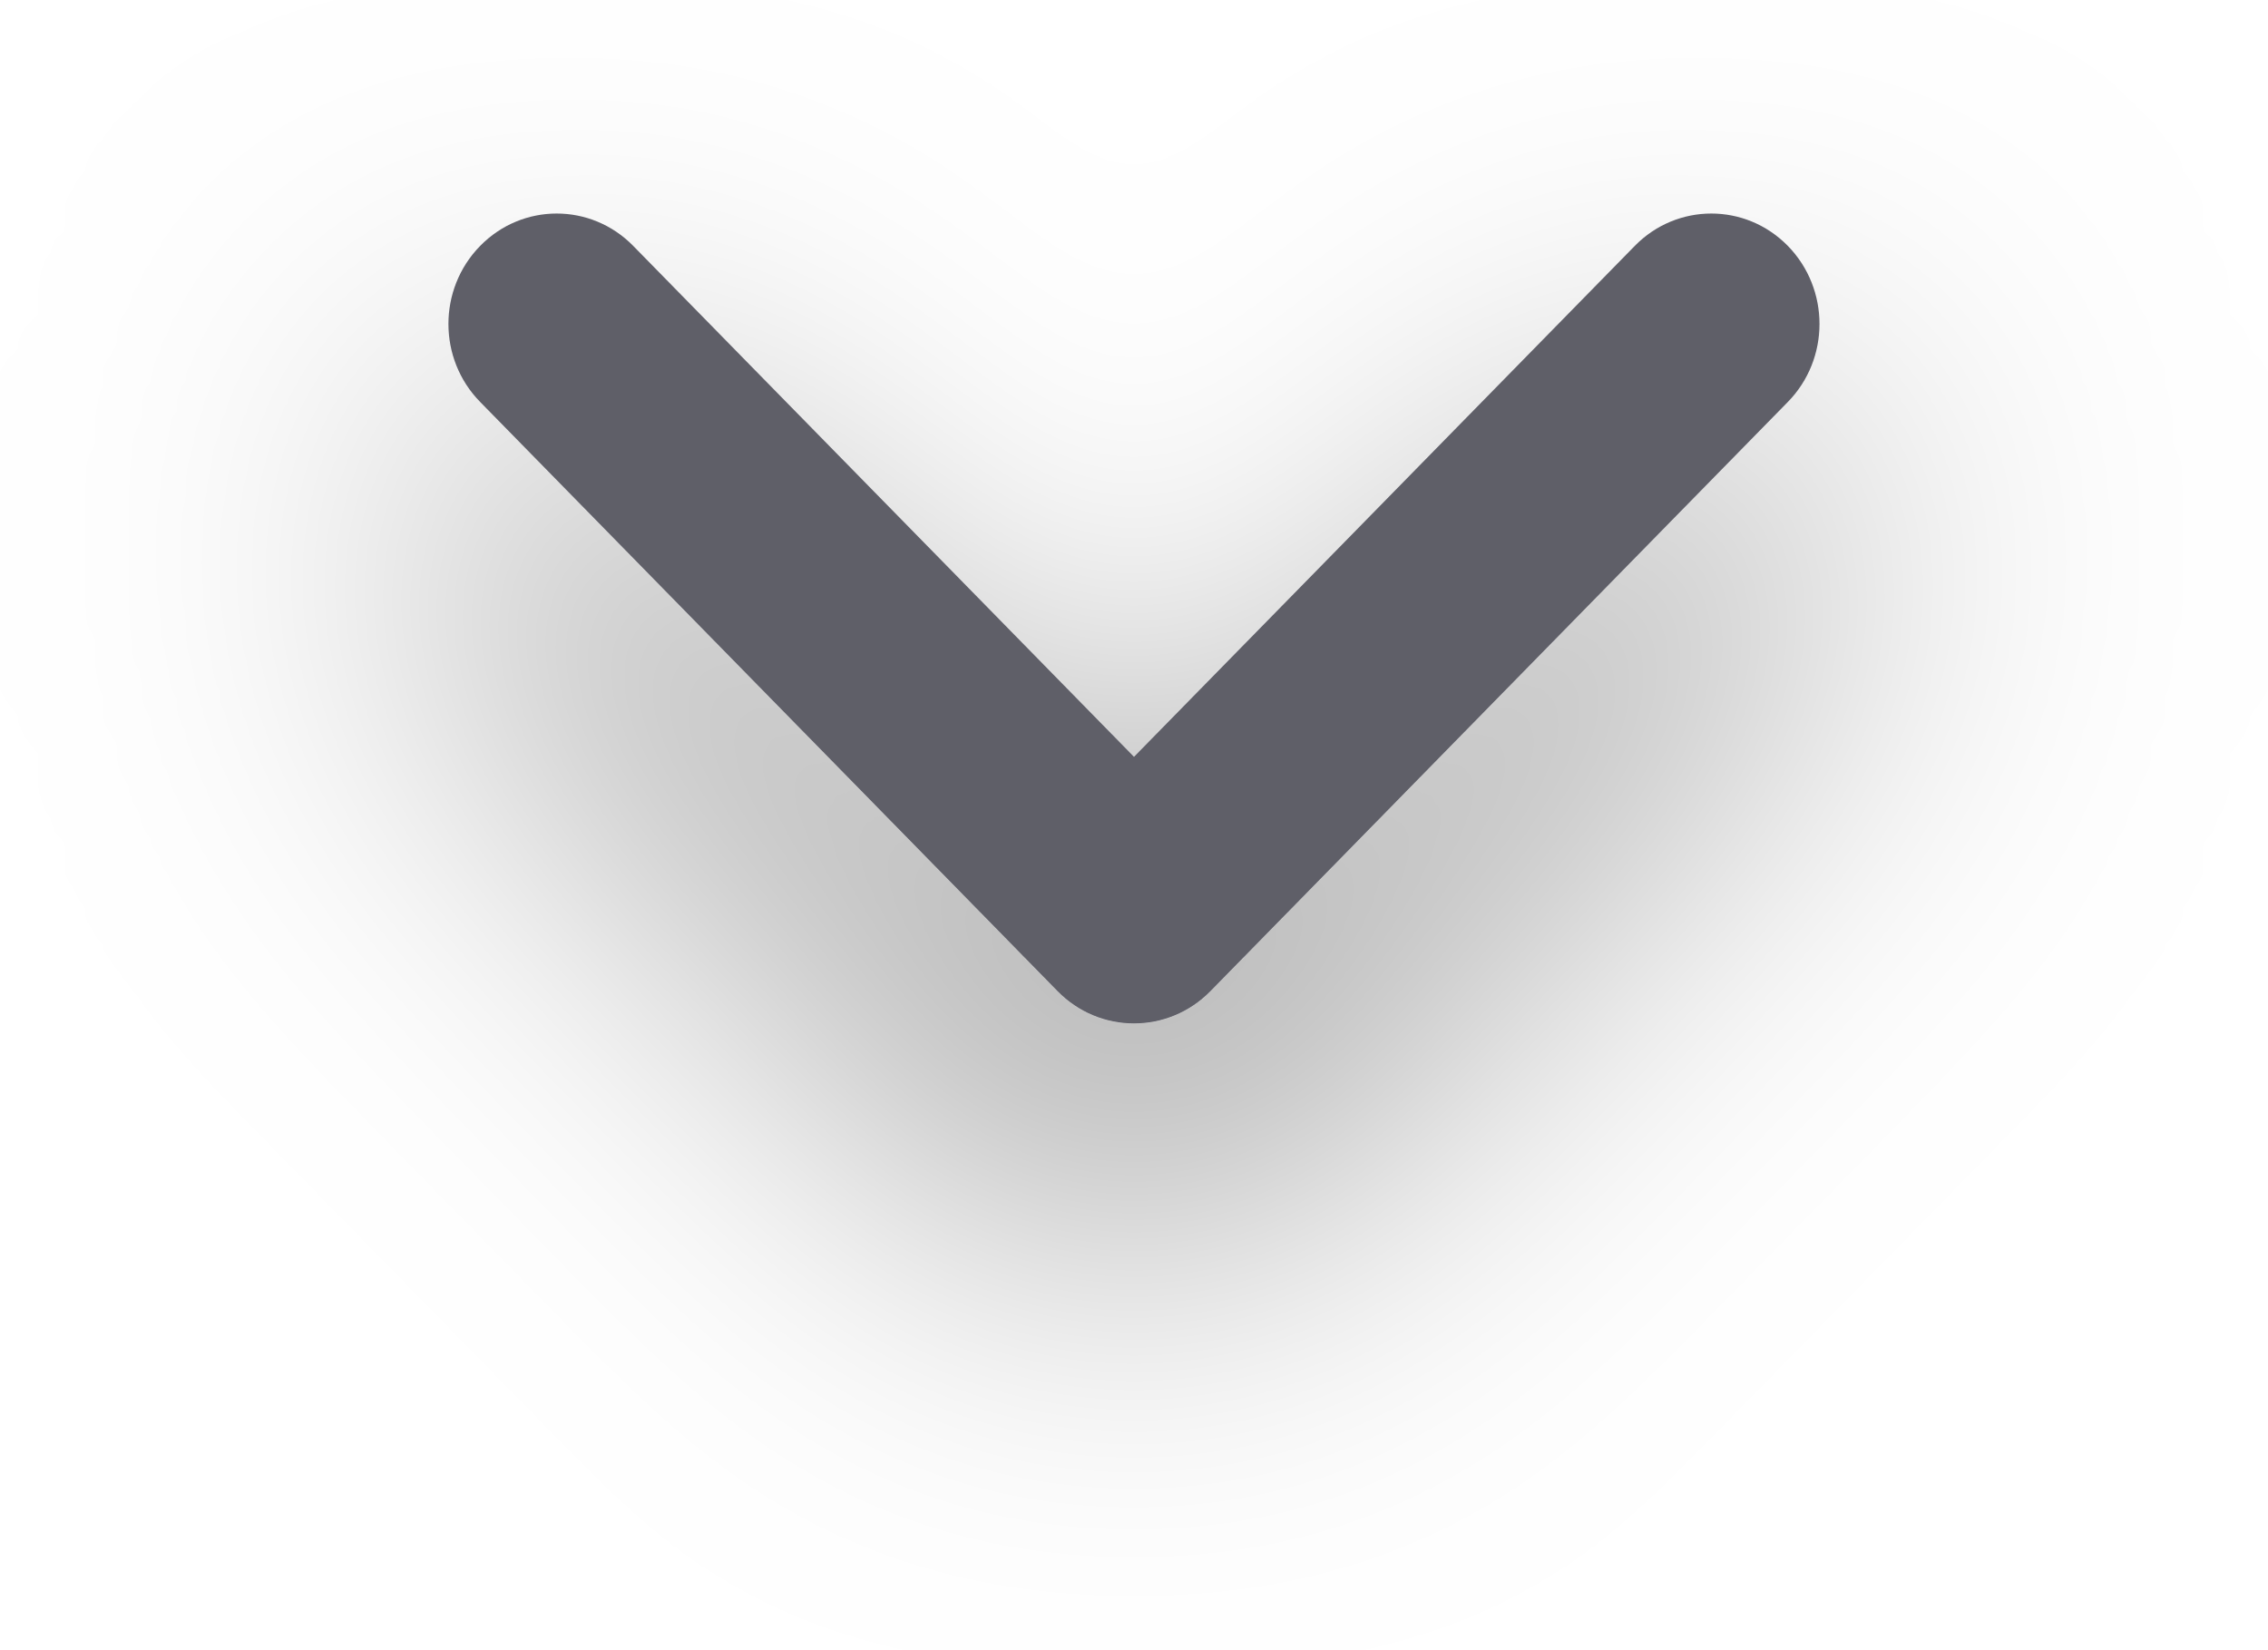
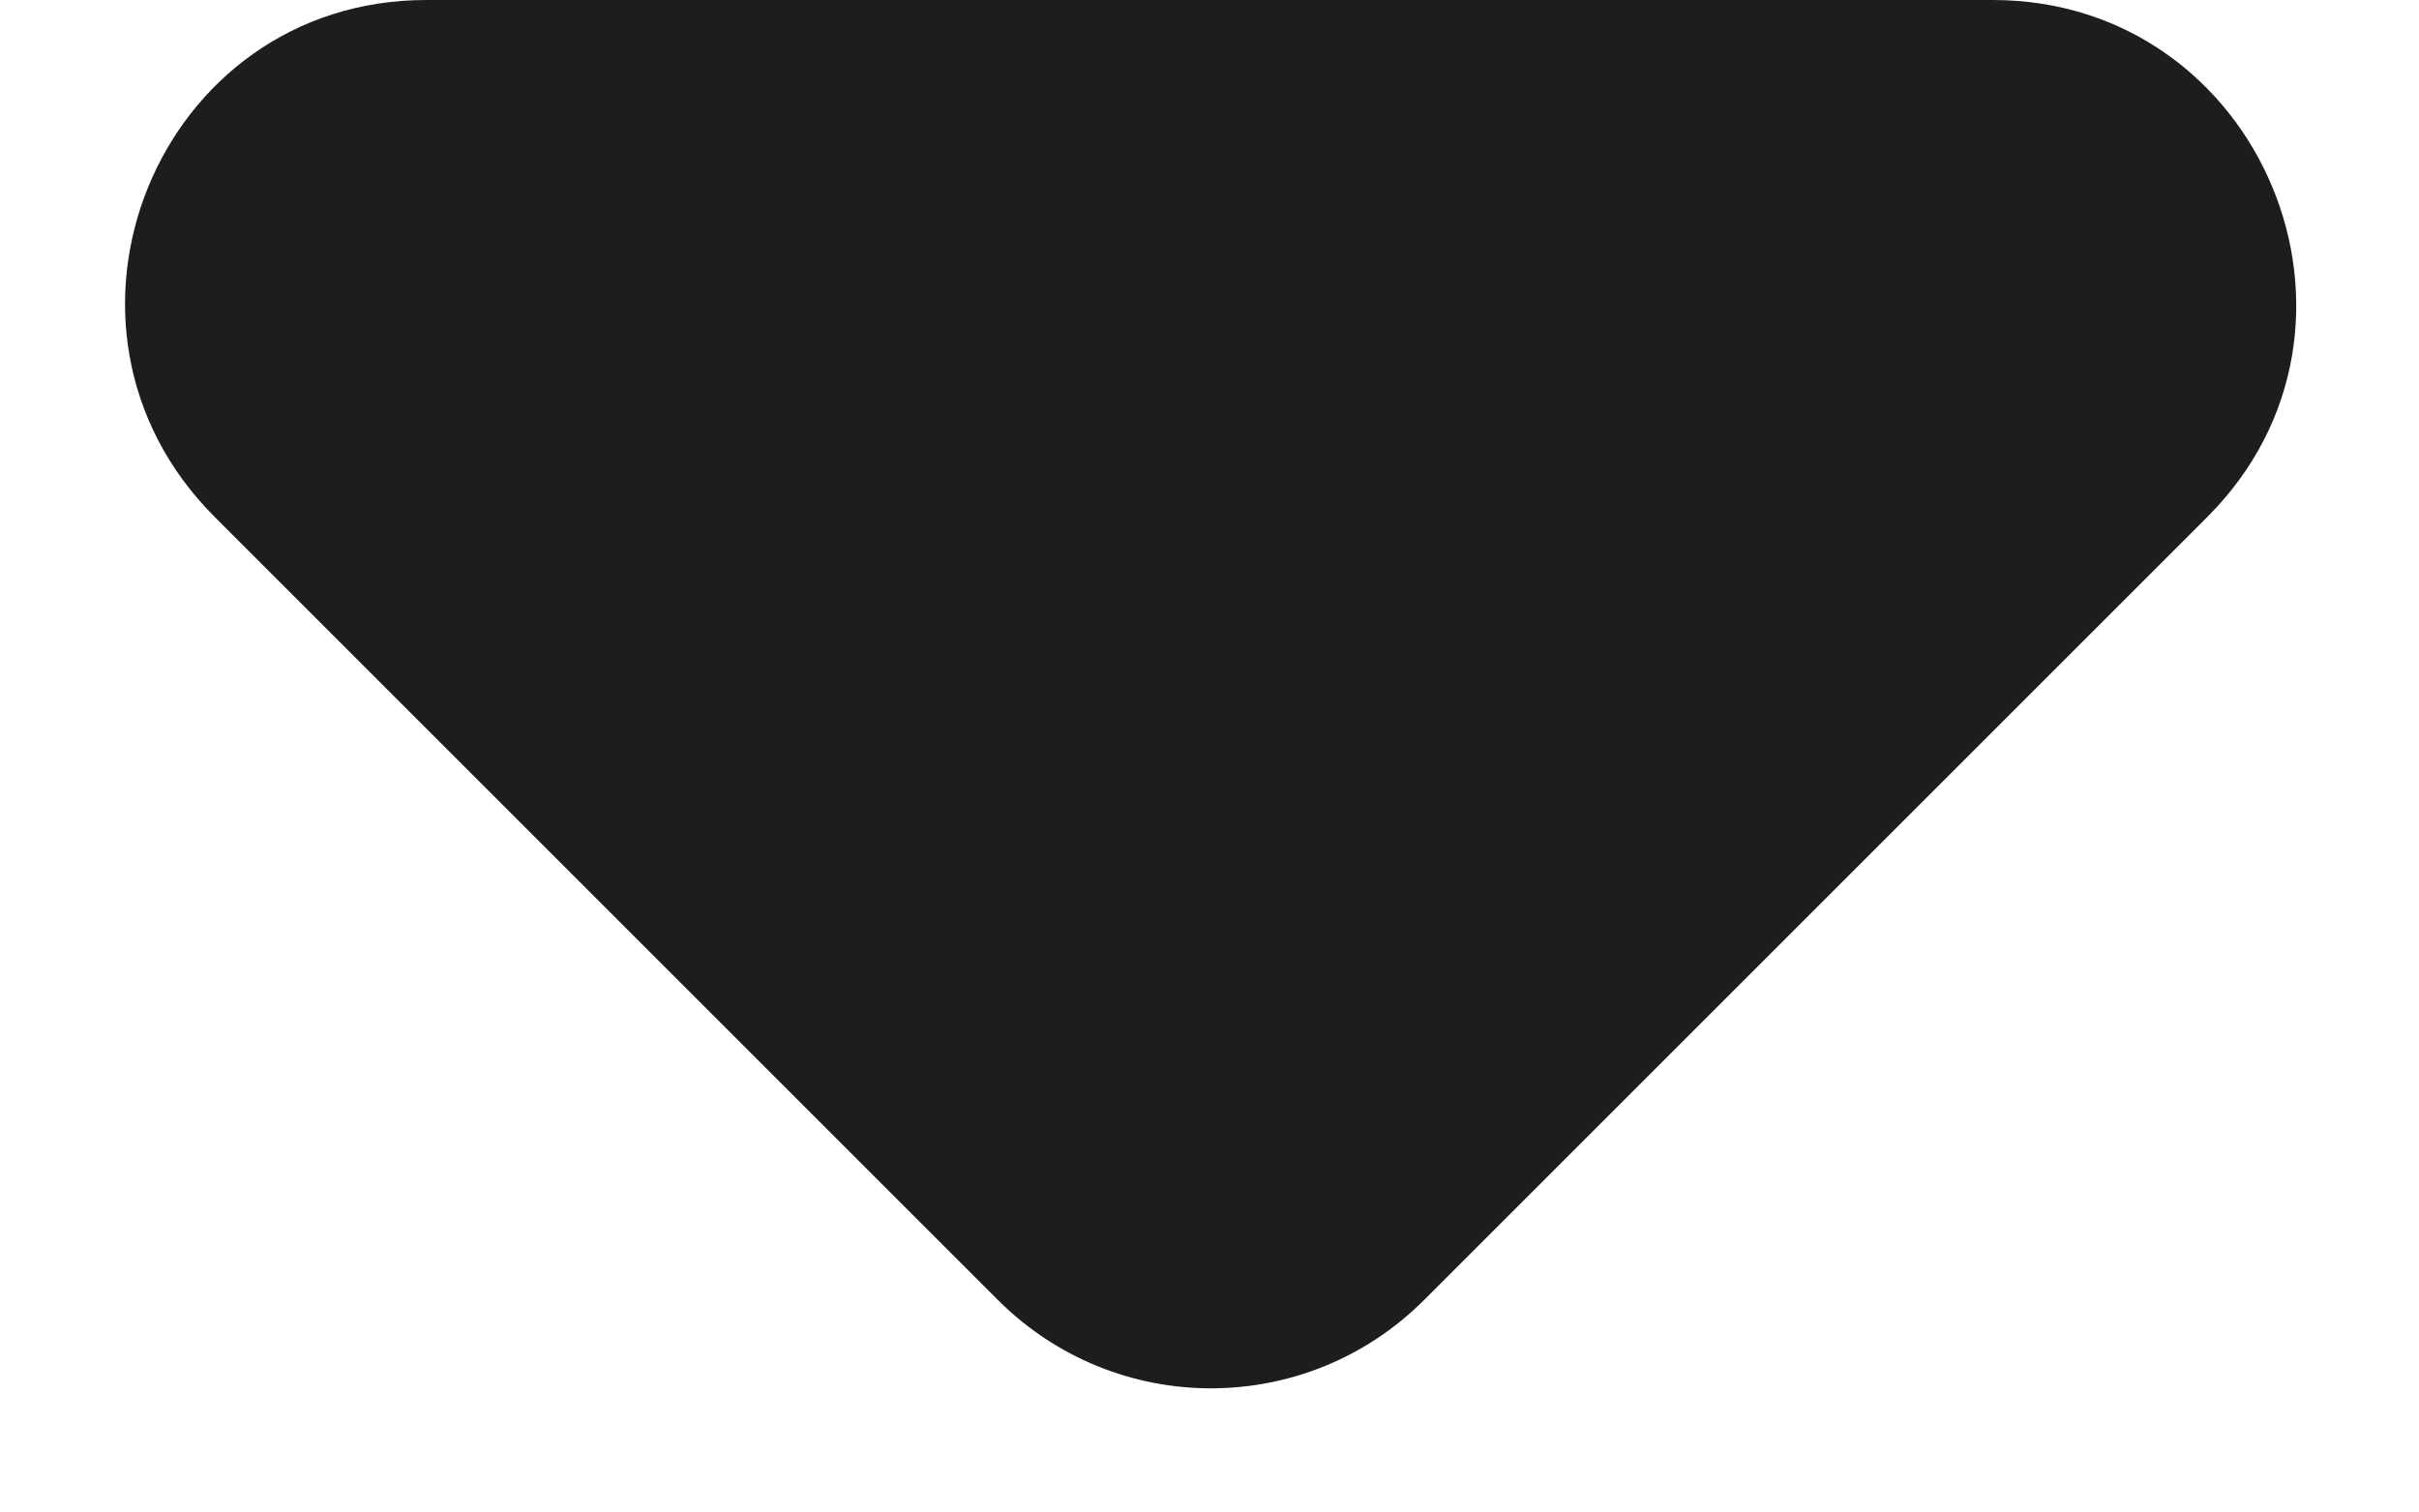
- <svg xmlns="http://www.w3.org/2000/svg" width="22px" height="16px" viewBox="0 0 22 16" version="1.1">
-   <defs>
-     <filter x="-85.7%" y="-120.0%" width="271.4%" height="340.0%" filterUnits="objectBoundingBox" id="filter-1">
-       <feOffset dx="0" dy="2" in="SourceAlpha" result="shadowOffsetOuter1" />
-       <feGaussianBlur stdDeviation="2" in="shadowOffsetOuter1" result="shadowBlurOuter1" />
-       <feColorMatrix values="0 0 0 0 0   0 0 0 0 0   0 0 0 0 0  0 0 0 0.5 0" type="matrix" in="shadowBlurOuter1" result="shadowMatrixOuter1" />
-       <feMerge>
-         <feMergeNode in="shadowMatrixOuter1" />
-         <feMergeNode in="SourceGraphic" />
-       </feMerge>
-     </filter>
-   </defs>
-   <g id="Page-2" stroke="none" stroke-width="1" fill="none" fill-rule="evenodd">
-     <g id="down-arrow" transform="translate(4, 1)" fill="#5E5E68" filter="url(#filter-1)">
-       <g id="Caret-down">
-         <path d="M13.342,1.385 C13.752,1.804 13.752,2.482 13.342,2.9 L7.742,8.615 C7.332,9.033 6.668,9.033 6.258,8.615 L0.658,2.9 C0.247,2.482 0.247,1.804 0.658,1.385 C1.068,0.967 1.732,0.967 2.142,1.385 L7,6.342 L11.858,1.385 C12.268,0.967 12.932,0.967 13.342,1.385 Z" id="Path" />
-       </g>
-     </g>
-   </g>
+ <svg xmlns="http://www.w3.org/2000/svg" width="8" height="5" viewBox="0 0 8 5" fill="none">
+   <path d="M0.71 1.71L3.3 4.3C3.69 4.69 4.32 4.69 4.71 4.3L7.3 1.71C7.93 1.08 7.48 0 6.59 0H1.41C0.52 0 0.08 1.08 0.71 1.71Z" fill="#1D1D1D" />
</svg>
